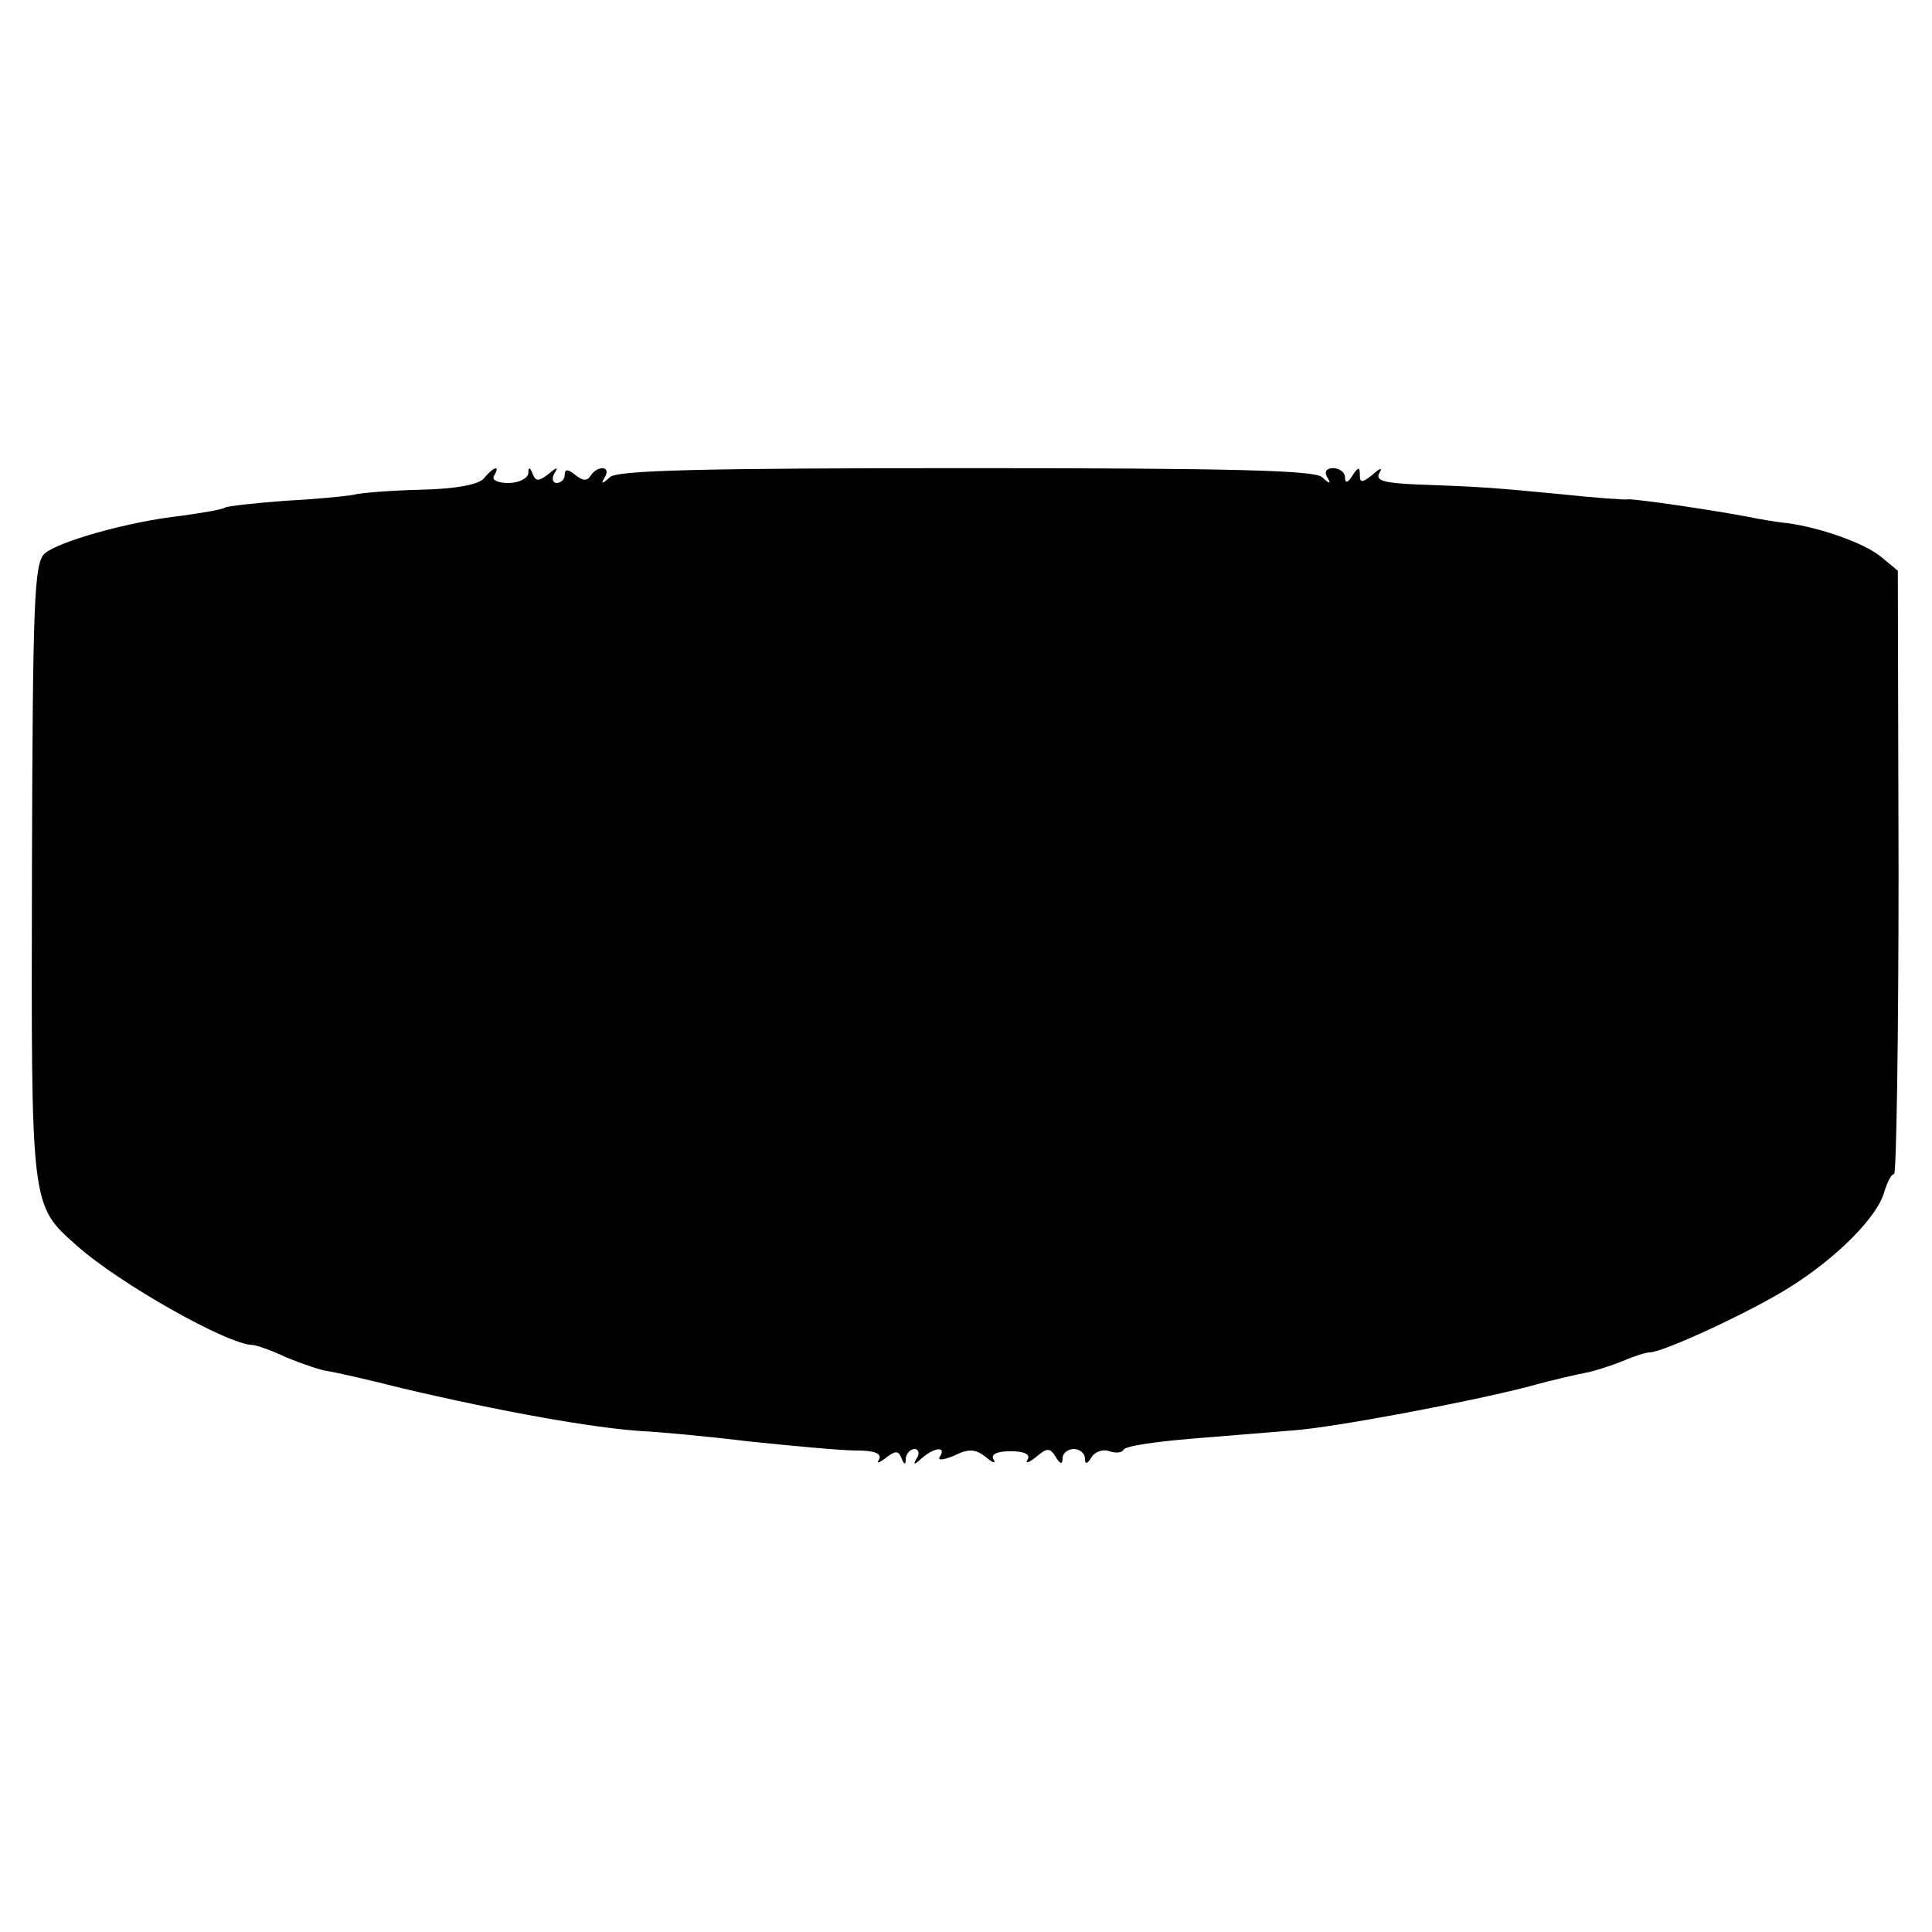
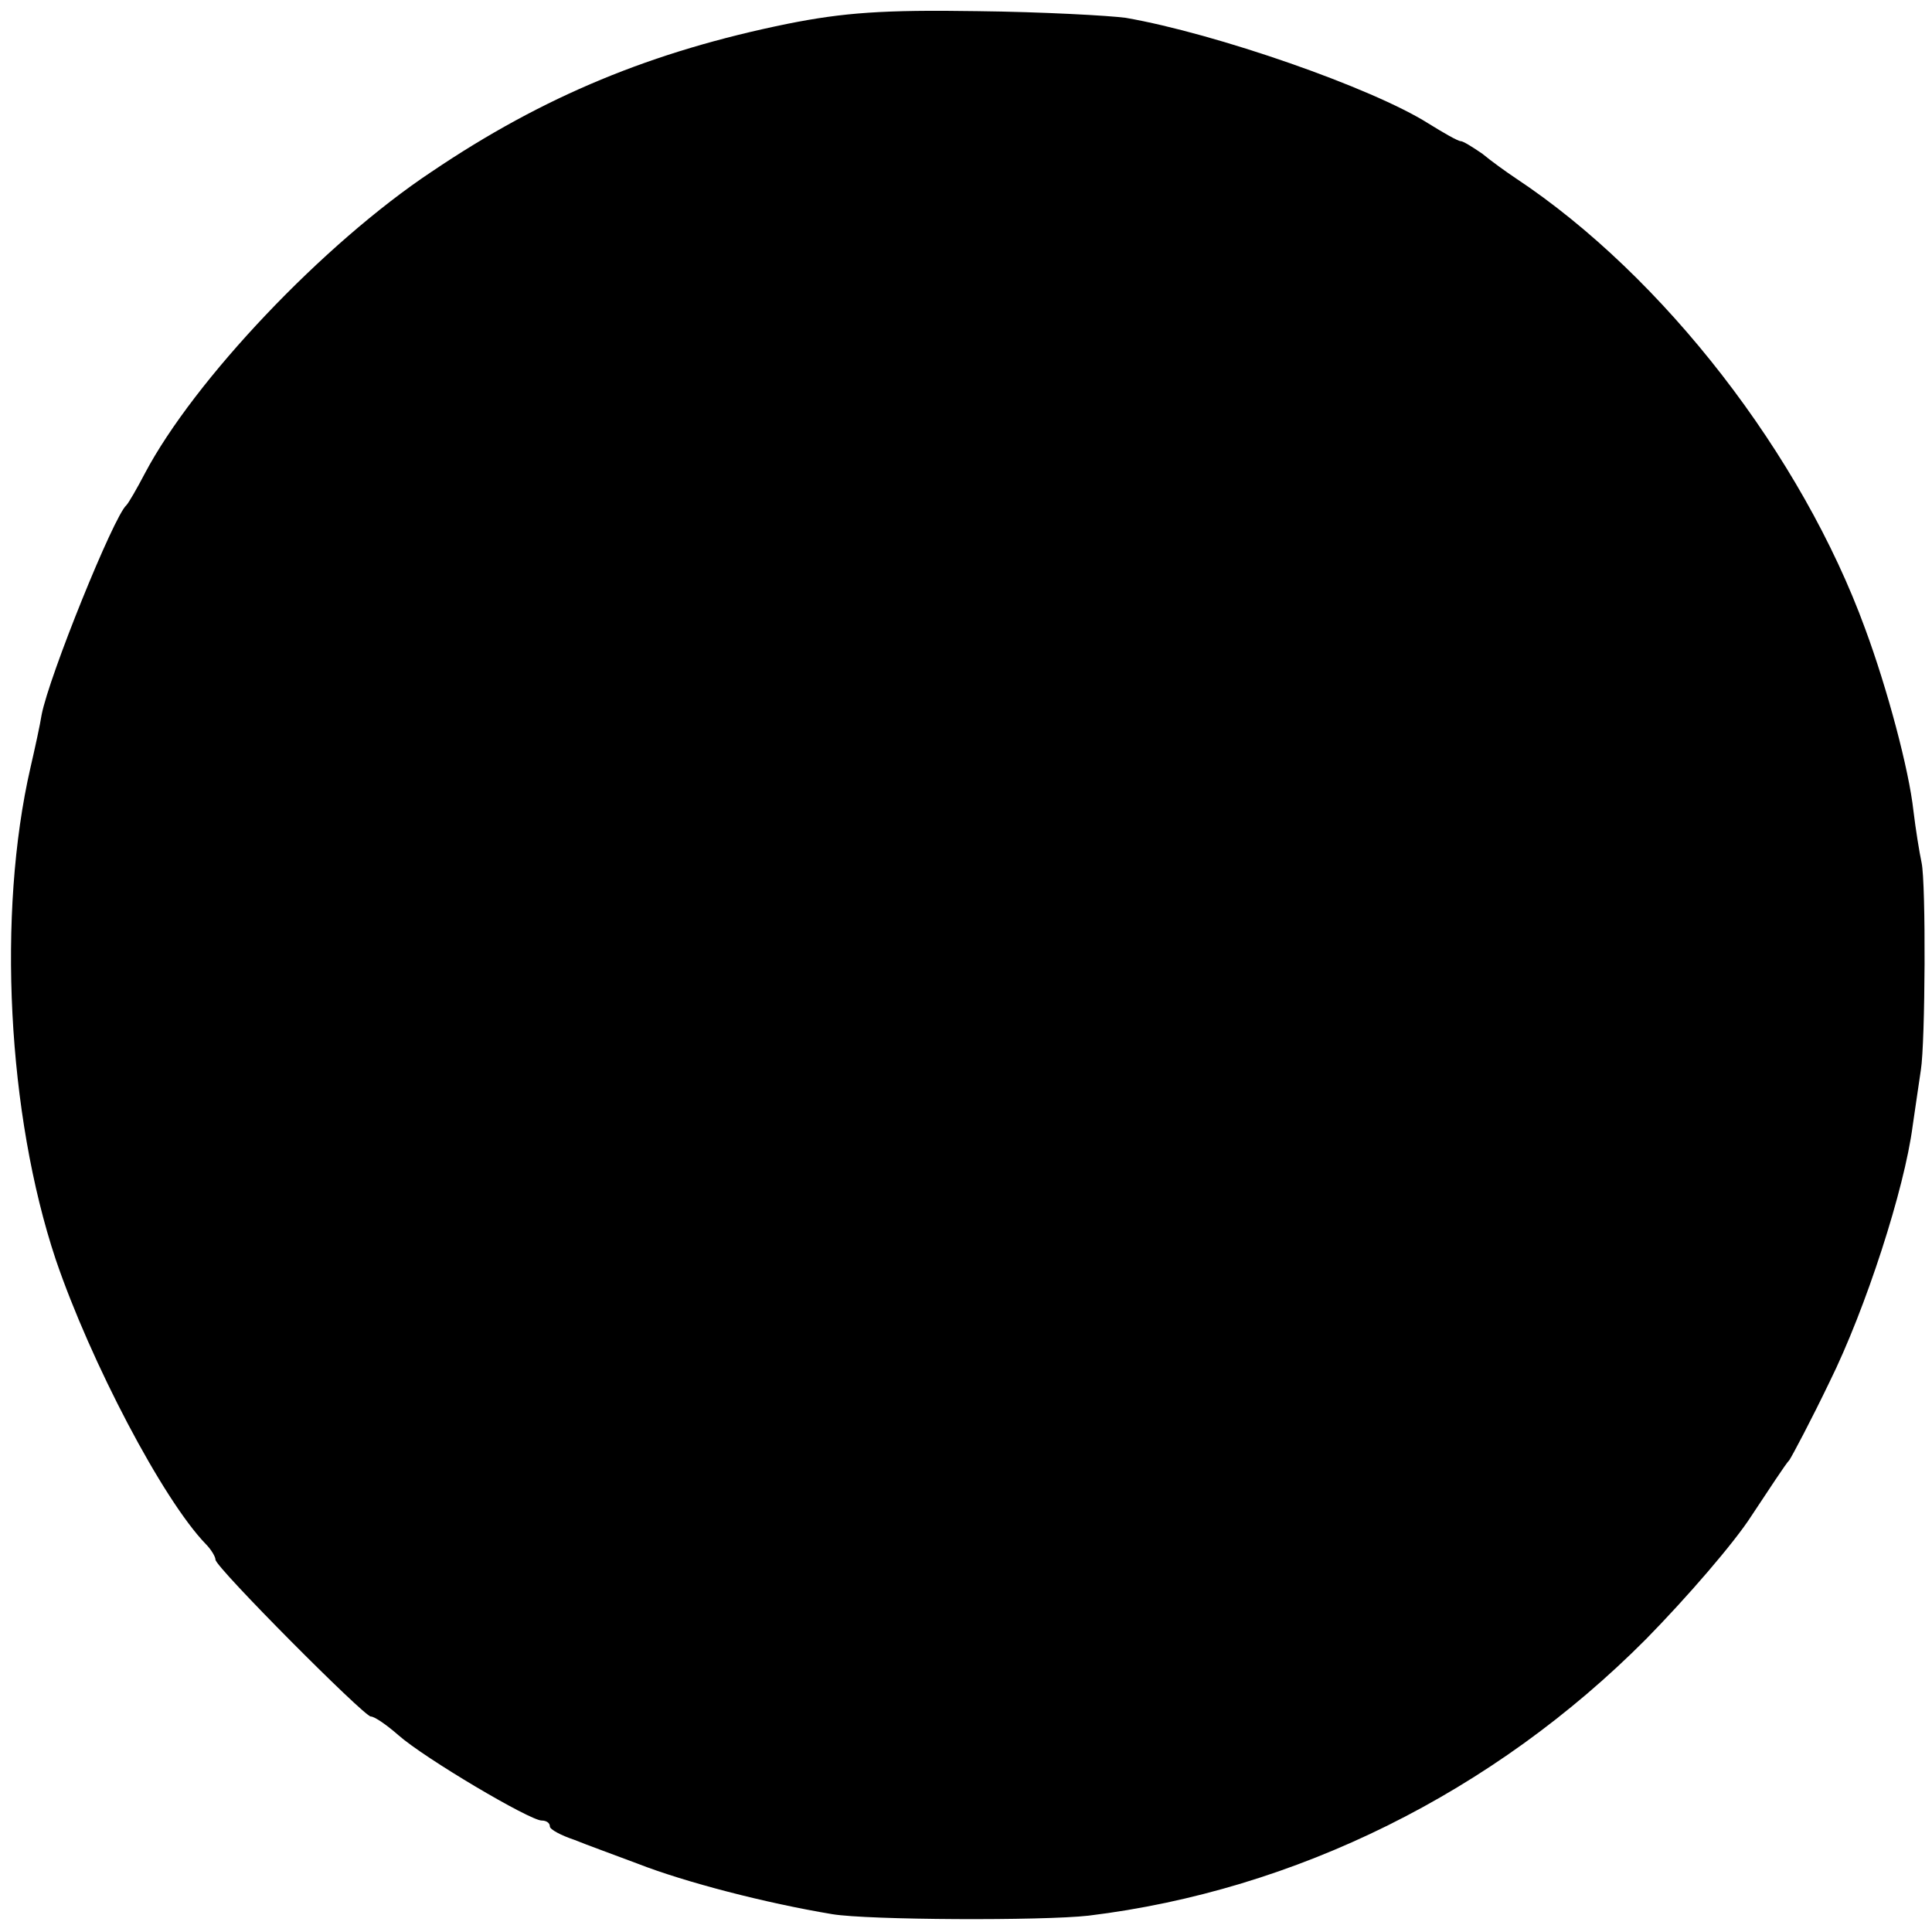
<svg xmlns="http://www.w3.org/2000/svg" version="1.0" width="260pt" height="260pt" viewBox="0 0 260 260" preserveAspectRatio="xMidYMid meet">
  <g transform="translate(0,260) scale(0.1,-0.1)" fill="#000000" stroke="none">
-     <path d="M651 1956 c-7 -8 -37 -14 -84 -15 -39 -1 -81 -4 -92 -7 -11 -2 -53 -6 -92 -8 -40 -3 -76 -7 -80 -9 -5 -3 -30 -7 -58 -11 -73 -8 -167 -35 -185 -51 -14 -13 -16 -63 -17 -427 -1 -454 -2 -449 60 -504 57 -51 204 -134 237 -134 4 0 25 -7 46 -17 22 -9 46 -17 54 -18 8 -1 53 -11 100 -23 136 -32 260 -54 325 -58 22 -1 87 -7 145 -14 58 -6 122 -12 142 -12 25 0 35 -4 31 -12 -4 -6 0 -5 9 2 13 10 17 10 21 0 4 -10 6 -10 6 0 1 6 6 12 12 12 5 0 7 -6 3 -12 -6 -10 -4 -10 7 0 16 14 33 16 24 2 -4 -6 4 -5 19 1 20 10 29 9 43 -2 9 -8 14 -9 10 -3 -4 7 5 11 23 11 18 0 27 -4 23 -11 -4 -6 1 -5 11 3 15 13 19 13 27 0 6 -10 9 -10 9 -1 0 6 7 12 15 12 8 0 15 -6 15 -12 0 -9 3 -9 9 1 5 8 16 11 24 8 9 -3 17 -2 19 2 2 5 44 11 93 15 50 4 110 9 135 11 55 4 236 38 317 59 32 9 68 17 79 19 10 2 32 9 47 15 16 7 32 12 37 12 18 0 137 55 189 88 64 40 119 96 127 129 4 12 9 23 13 23 3 0 6 183 6 406 l-1 406 -23 19 c-22 18 -81 39 -126 45 -11 1 -36 5 -55 9 -60 11 -152 24 -159 23 -3 -1 -44 2 -91 7 -94 9 -109 10 -193 13 -44 2 -56 5 -51 15 5 8 2 8 -9 -2 -14 -11 -17 -11 -17 0 0 11 -2 11 -10 -1 -6 -10 -10 -11 -10 -2 0 6 -7 12 -16 12 -9 0 -12 -5 -8 -12 6 -10 4 -10 -7 0 -10 9 -120 12 -479 12 -359 0 -469 -3 -479 -12 -11 -10 -13 -10 -7 0 9 15 -10 16 -19 2 -5 -8 -11 -7 -21 1 -10 8 -14 8 -14 0 0 -6 -5 -11 -11 -11 -5 0 -7 6 -3 13 6 9 4 9 -8 -1 -13 -10 -17 -10 -21 0 -4 10 -6 10 -6 1 -1 -7 -13 -13 -27 -13 -14 0 -23 4 -19 10 9 15 -1 12 -14 -4z" />
+     <path d="M1060 2568 c-182 -37 -328 -97 -479 -199 -146 -97 -320 -281 -386 -406 -11 -21 -22 -40 -25 -43 -17 -15 -104 -230 -114 -282 -2 -13 -9 -45 -15 -71 -45 -196 -31 -467 34 -662 47 -138 144 -323 202 -383 7 -7 13 -17 13 -21 0 -10 200 -211 209 -211 5 0 21 -11 37 -25 35 -31 177 -115 193 -115 6 0 11 -3 11 -8 0 -4 15 -12 33 -18 17 -7 56 -21 85 -32 64 -25 172 -53 262 -68 48 -8 283 -9 345 -2 279 34 545 166 750 372 55 56 119 130 142 166 24 36 46 70 51 75 4 6 29 53 54 105 49 99 101 260 112 345 4 28 9 61 11 75 6 37 7 251 1 279 -3 14 -8 45 -11 70 -6 55 -35 164 -65 245 -85 233 -271 474 -470 606 -12 8 -33 23 -45 33 -13 9 -26 17 -29 17 -4 0 -23 11 -44 24 -76 48 -286 121 -407 142 -22 3 -112 8 -200 9 -126 2 -180 -2 -255 -17z" />
  </g>
</svg>
